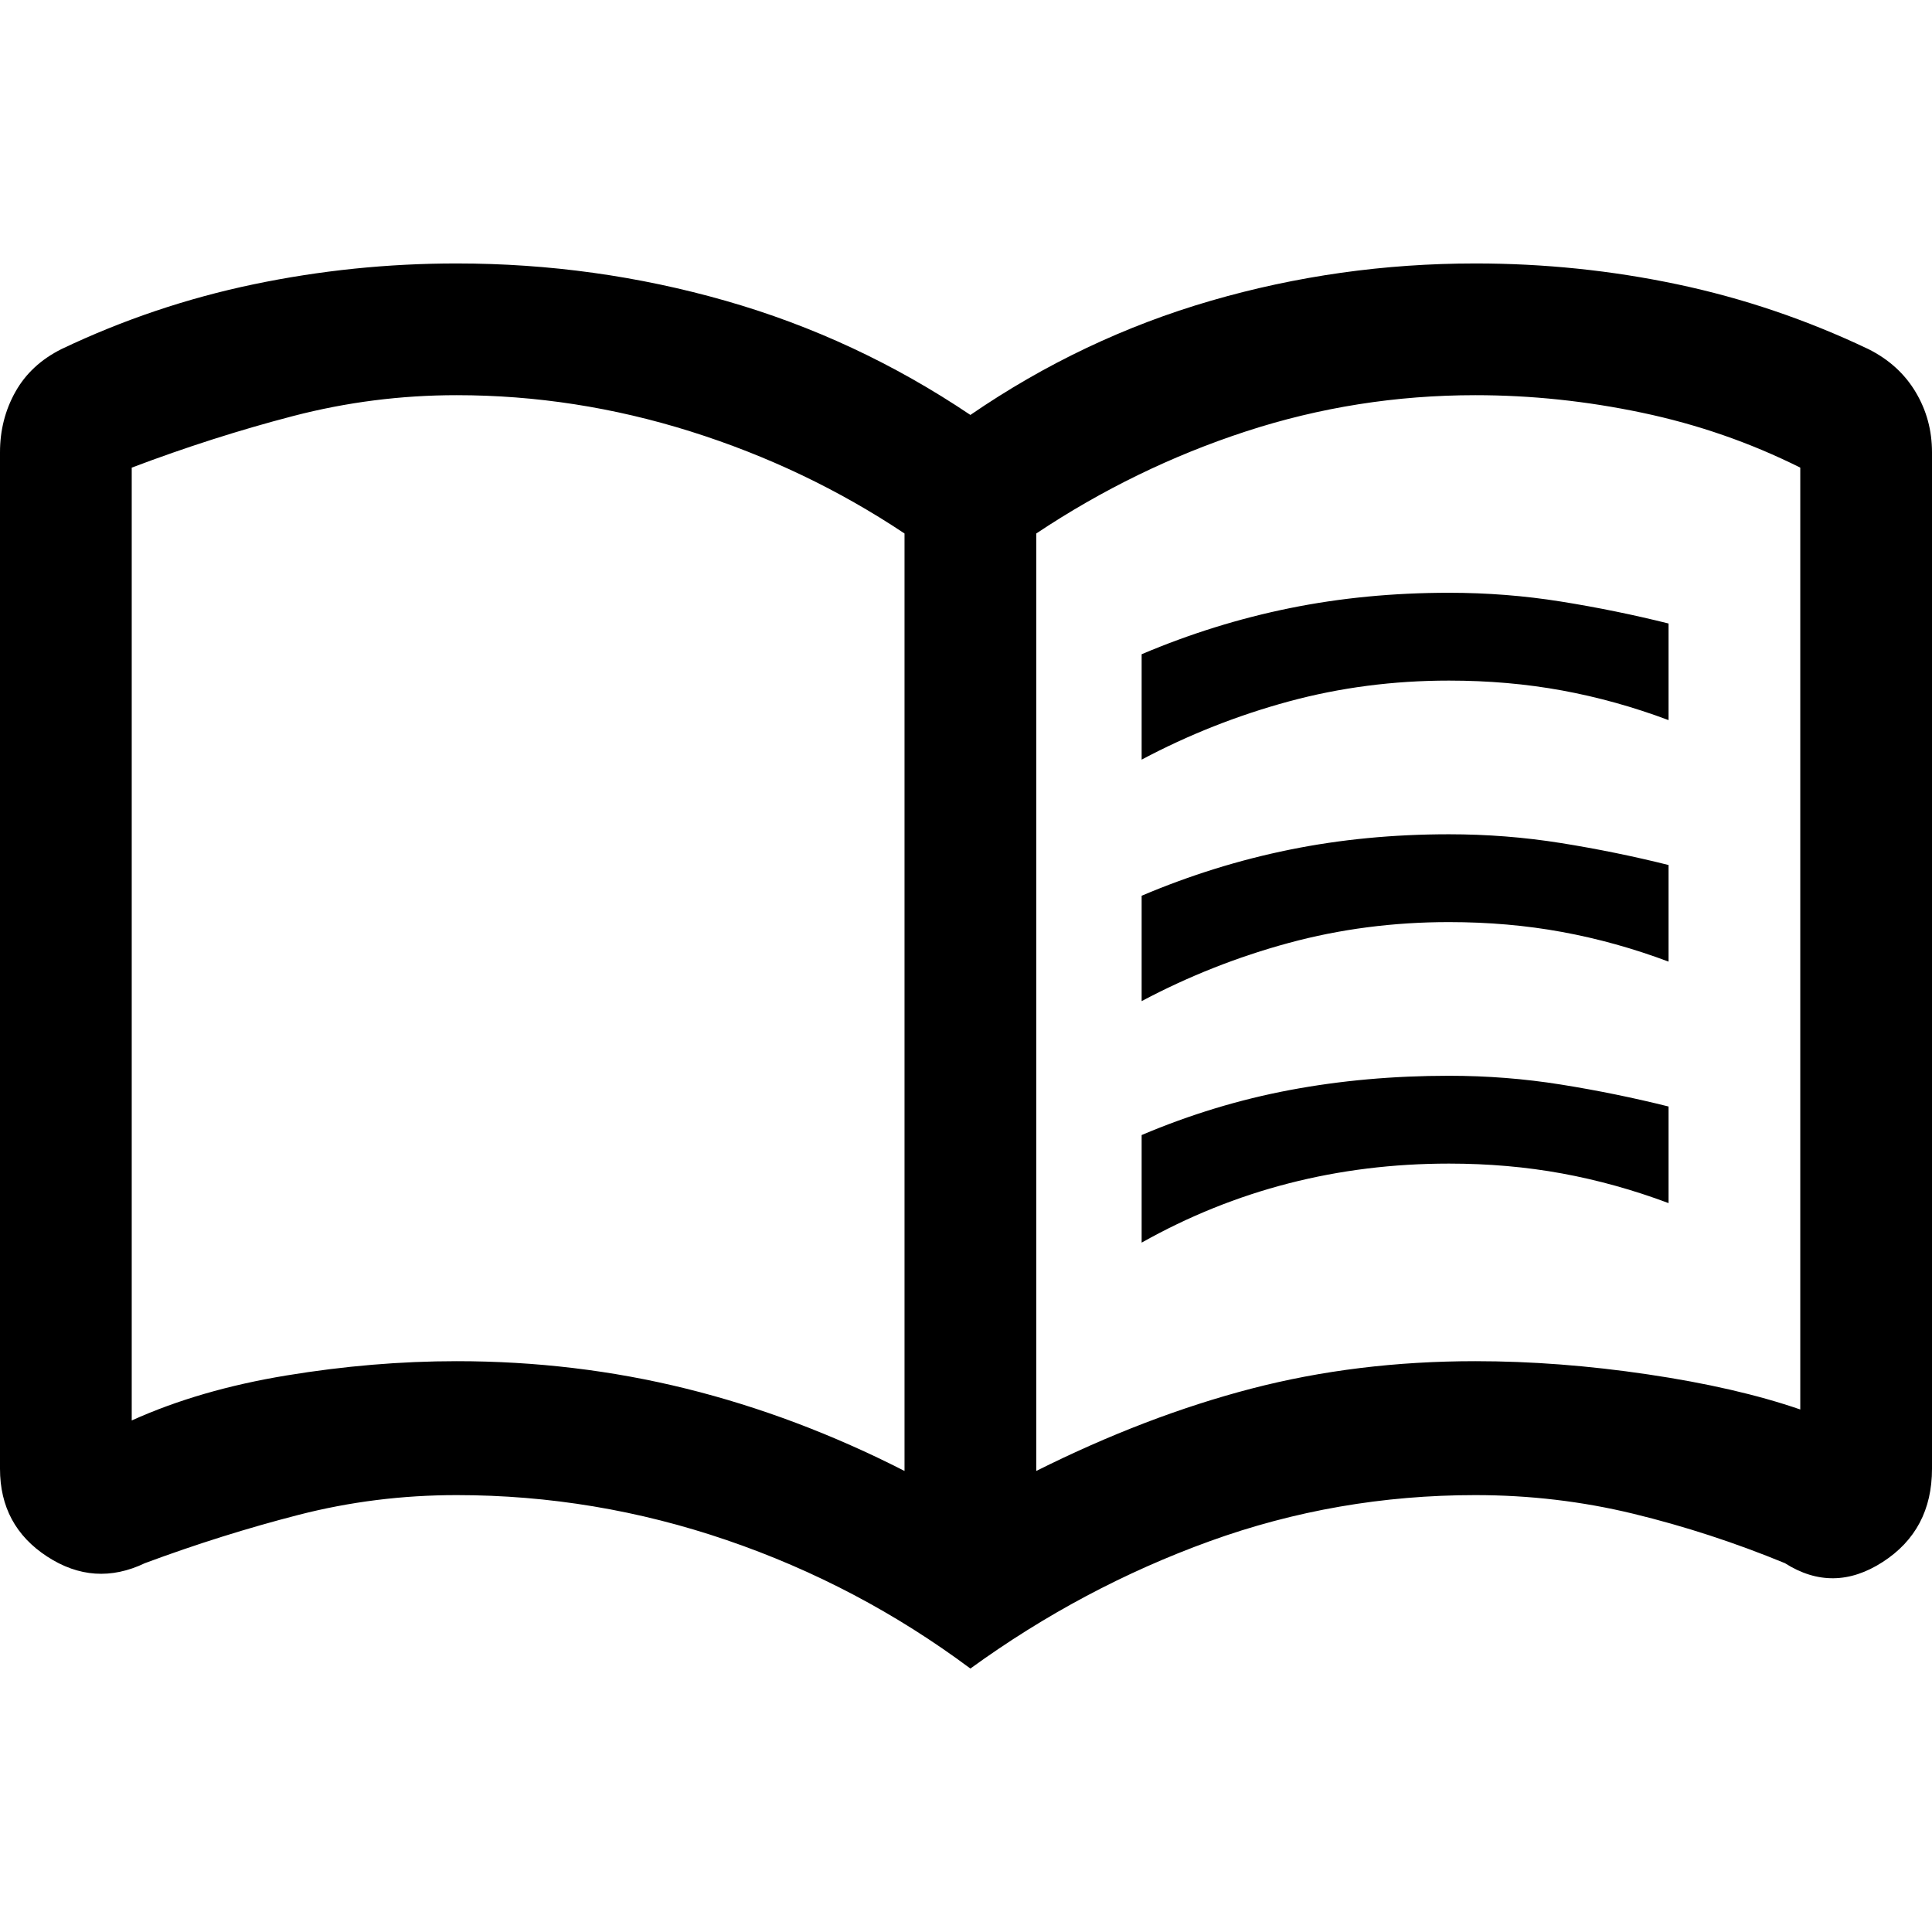
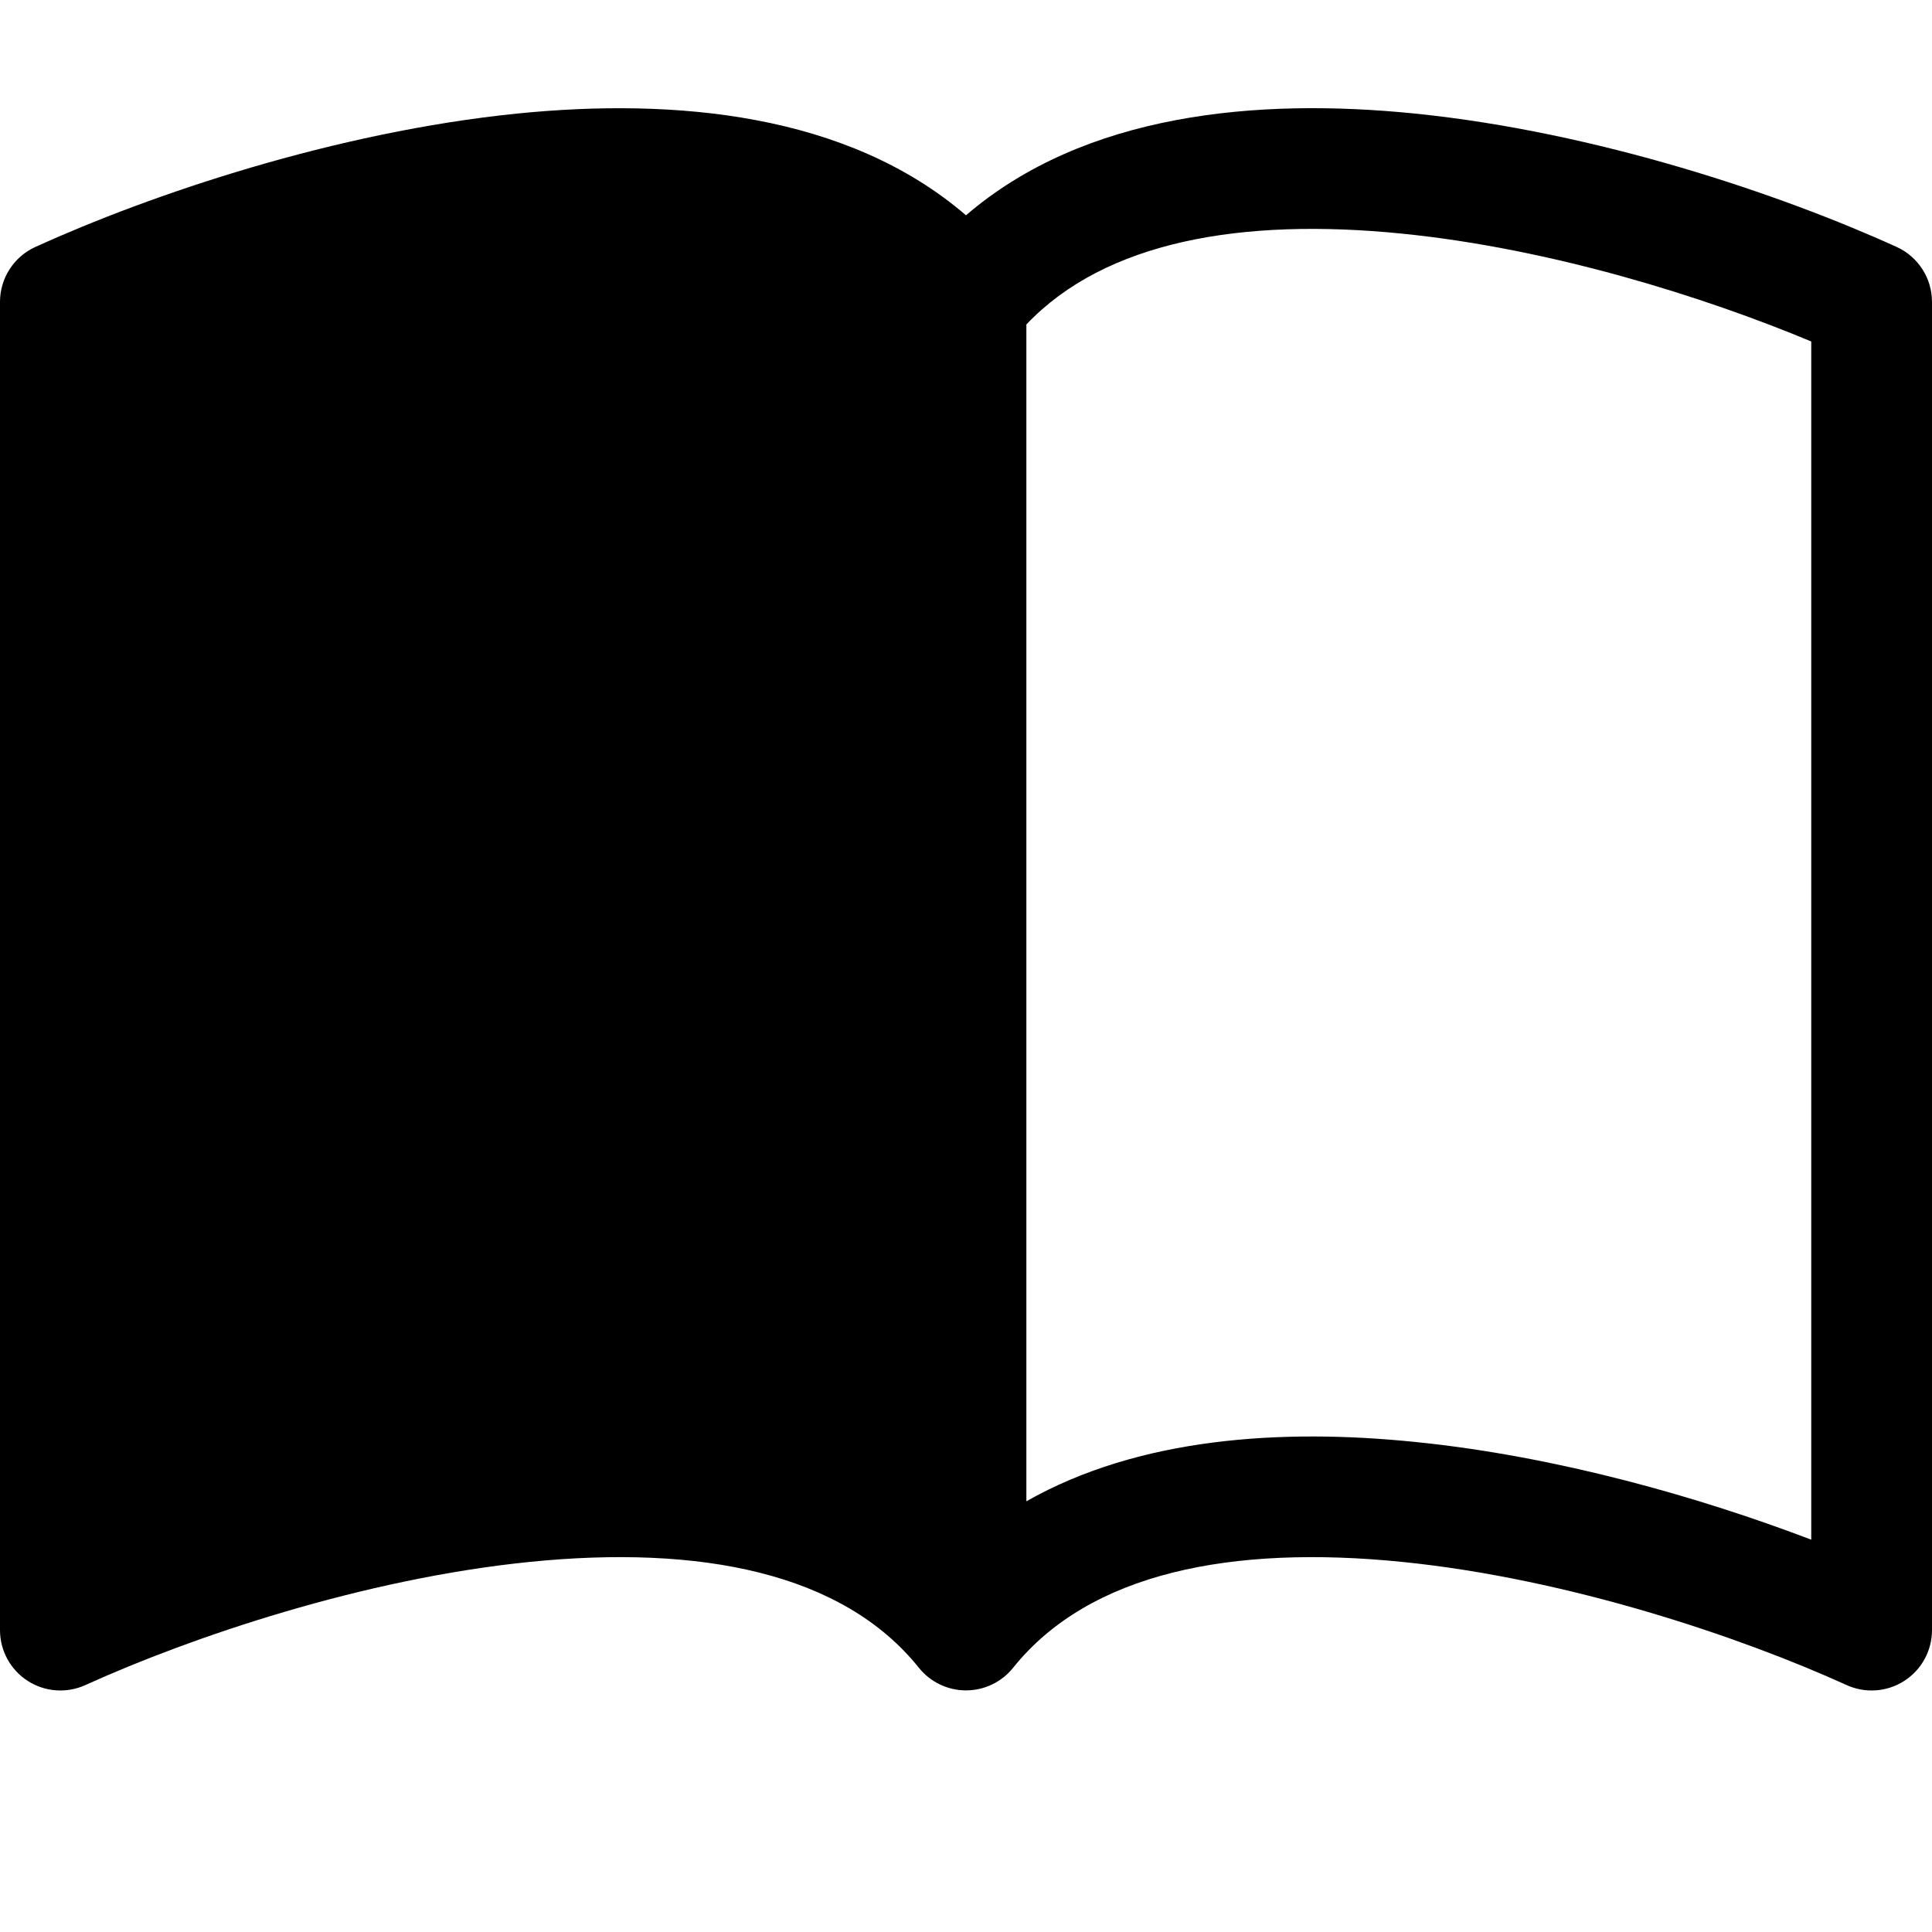
- <svg xmlns="http://www.w3.org/2000/svg" height="48" width="48" viewBox="2 8 44 32">
-   <path d="M28 19.3v-2.4q1.65-.7 3.375-1.05Q33.1 15.5 35 15.5q1.3 0 2.55.2 1.25.2 2.45.5v2.2q-1.2-.45-2.425-.675Q36.35 17.5 35 17.5q-1.9 0-3.65.475T28 19.3Zm0 11v-2.45q1.65-.7 3.375-1.025Q33.1 26.5 35 26.5q1.3 0 2.55.2 1.25.2 2.45.5v2.2q-1.2-.45-2.425-.675Q36.35 28.5 35 28.5q-1.9 0-3.65.45T28 30.3Zm0-5.5v-2.4q1.65-.7 3.375-1.05Q33.1 21 35 21q1.3 0 2.55.2 1.25.2 2.45.5v2.2q-1.2-.45-2.425-.675Q36.35 23 35 23q-1.9 0-3.65.475T28 24.8ZM12.4 33q2.7 0 5.225.625 2.525.625 4.975 1.875V14.15q-2.25-1.5-4.875-2.325Q15.1 11 12.4 11q-1.9 0-3.725.475Q6.85 11.95 5 12.65v21.7q1.55-.7 3.525-1.025Q10.5 33 12.4 33Zm13.2 2.5q2.5-1.25 4.9-1.875Q32.9 33 35.6 33q1.9 0 3.925.3t3.475.8V12.65q-1.7-.85-3.6-1.25-1.9-.4-3.8-.4-2.7 0-5.225.825-2.525.825-4.775 2.325ZM24.1 40q-2.55-1.9-5.55-2.925T12.4 36.05q-1.85 0-3.6.45t-3.5 1.1q-1.15.55-2.225-.15Q2 36.75 2 35.45V12.3q0-.75.35-1.375T3.4 9.95q2.1-1 4.375-1.475Q10.05 8 12.4 8q3.15 0 6.125.85t5.575 2.6q2.55-1.75 5.475-2.6Q32.5 8 35.6 8q2.35 0 4.6.475 2.25.475 4.35 1.475.7.35 1.075.975T46 12.3v23.15q0 1.4-1.125 2.125-1.125.725-2.225.025-1.7-.7-3.45-1.125-1.75-.425-3.6-.425-3.15 0-6.05 1.05T24.1 40ZM13.8 23.55Z" />
+ <svg xmlns="http://www.w3.org/2000/svg" width="16" height="16" fill="currentColor" class="bi bi-book-half" viewBox="0 0 16 16">
+   <path d="M8.5 2.687c.654-.689 1.782-.886 3.112-.752 1.234.124 2.503.523 3.388.893v9.923c-.918-.35-2.107-.692-3.287-.81-1.094-.111-2.278-.039-3.213.492V2.687zM8 1.783C7.015.936 5.587.81 4.287.94c-1.514.153-3.042.672-3.994 1.105A.5.5 0 0 0 0 2.5v11a.5.5 0 0 0 .707.455c.882-.4 2.303-.881 3.68-1.02 1.409-.142 2.59.087 3.223.877a.5.5 0 0 0 .78 0c.633-.79 1.814-1.019 3.222-.877 1.378.139 2.8.62 3.681 1.02A.5.5 0 0 0 16 13.5v-11a.5.5 0 0 0-.293-.455c-.952-.433-2.48-.952-3.994-1.105C10.413.809 8.985.936 8 1.783z" />
</svg>
